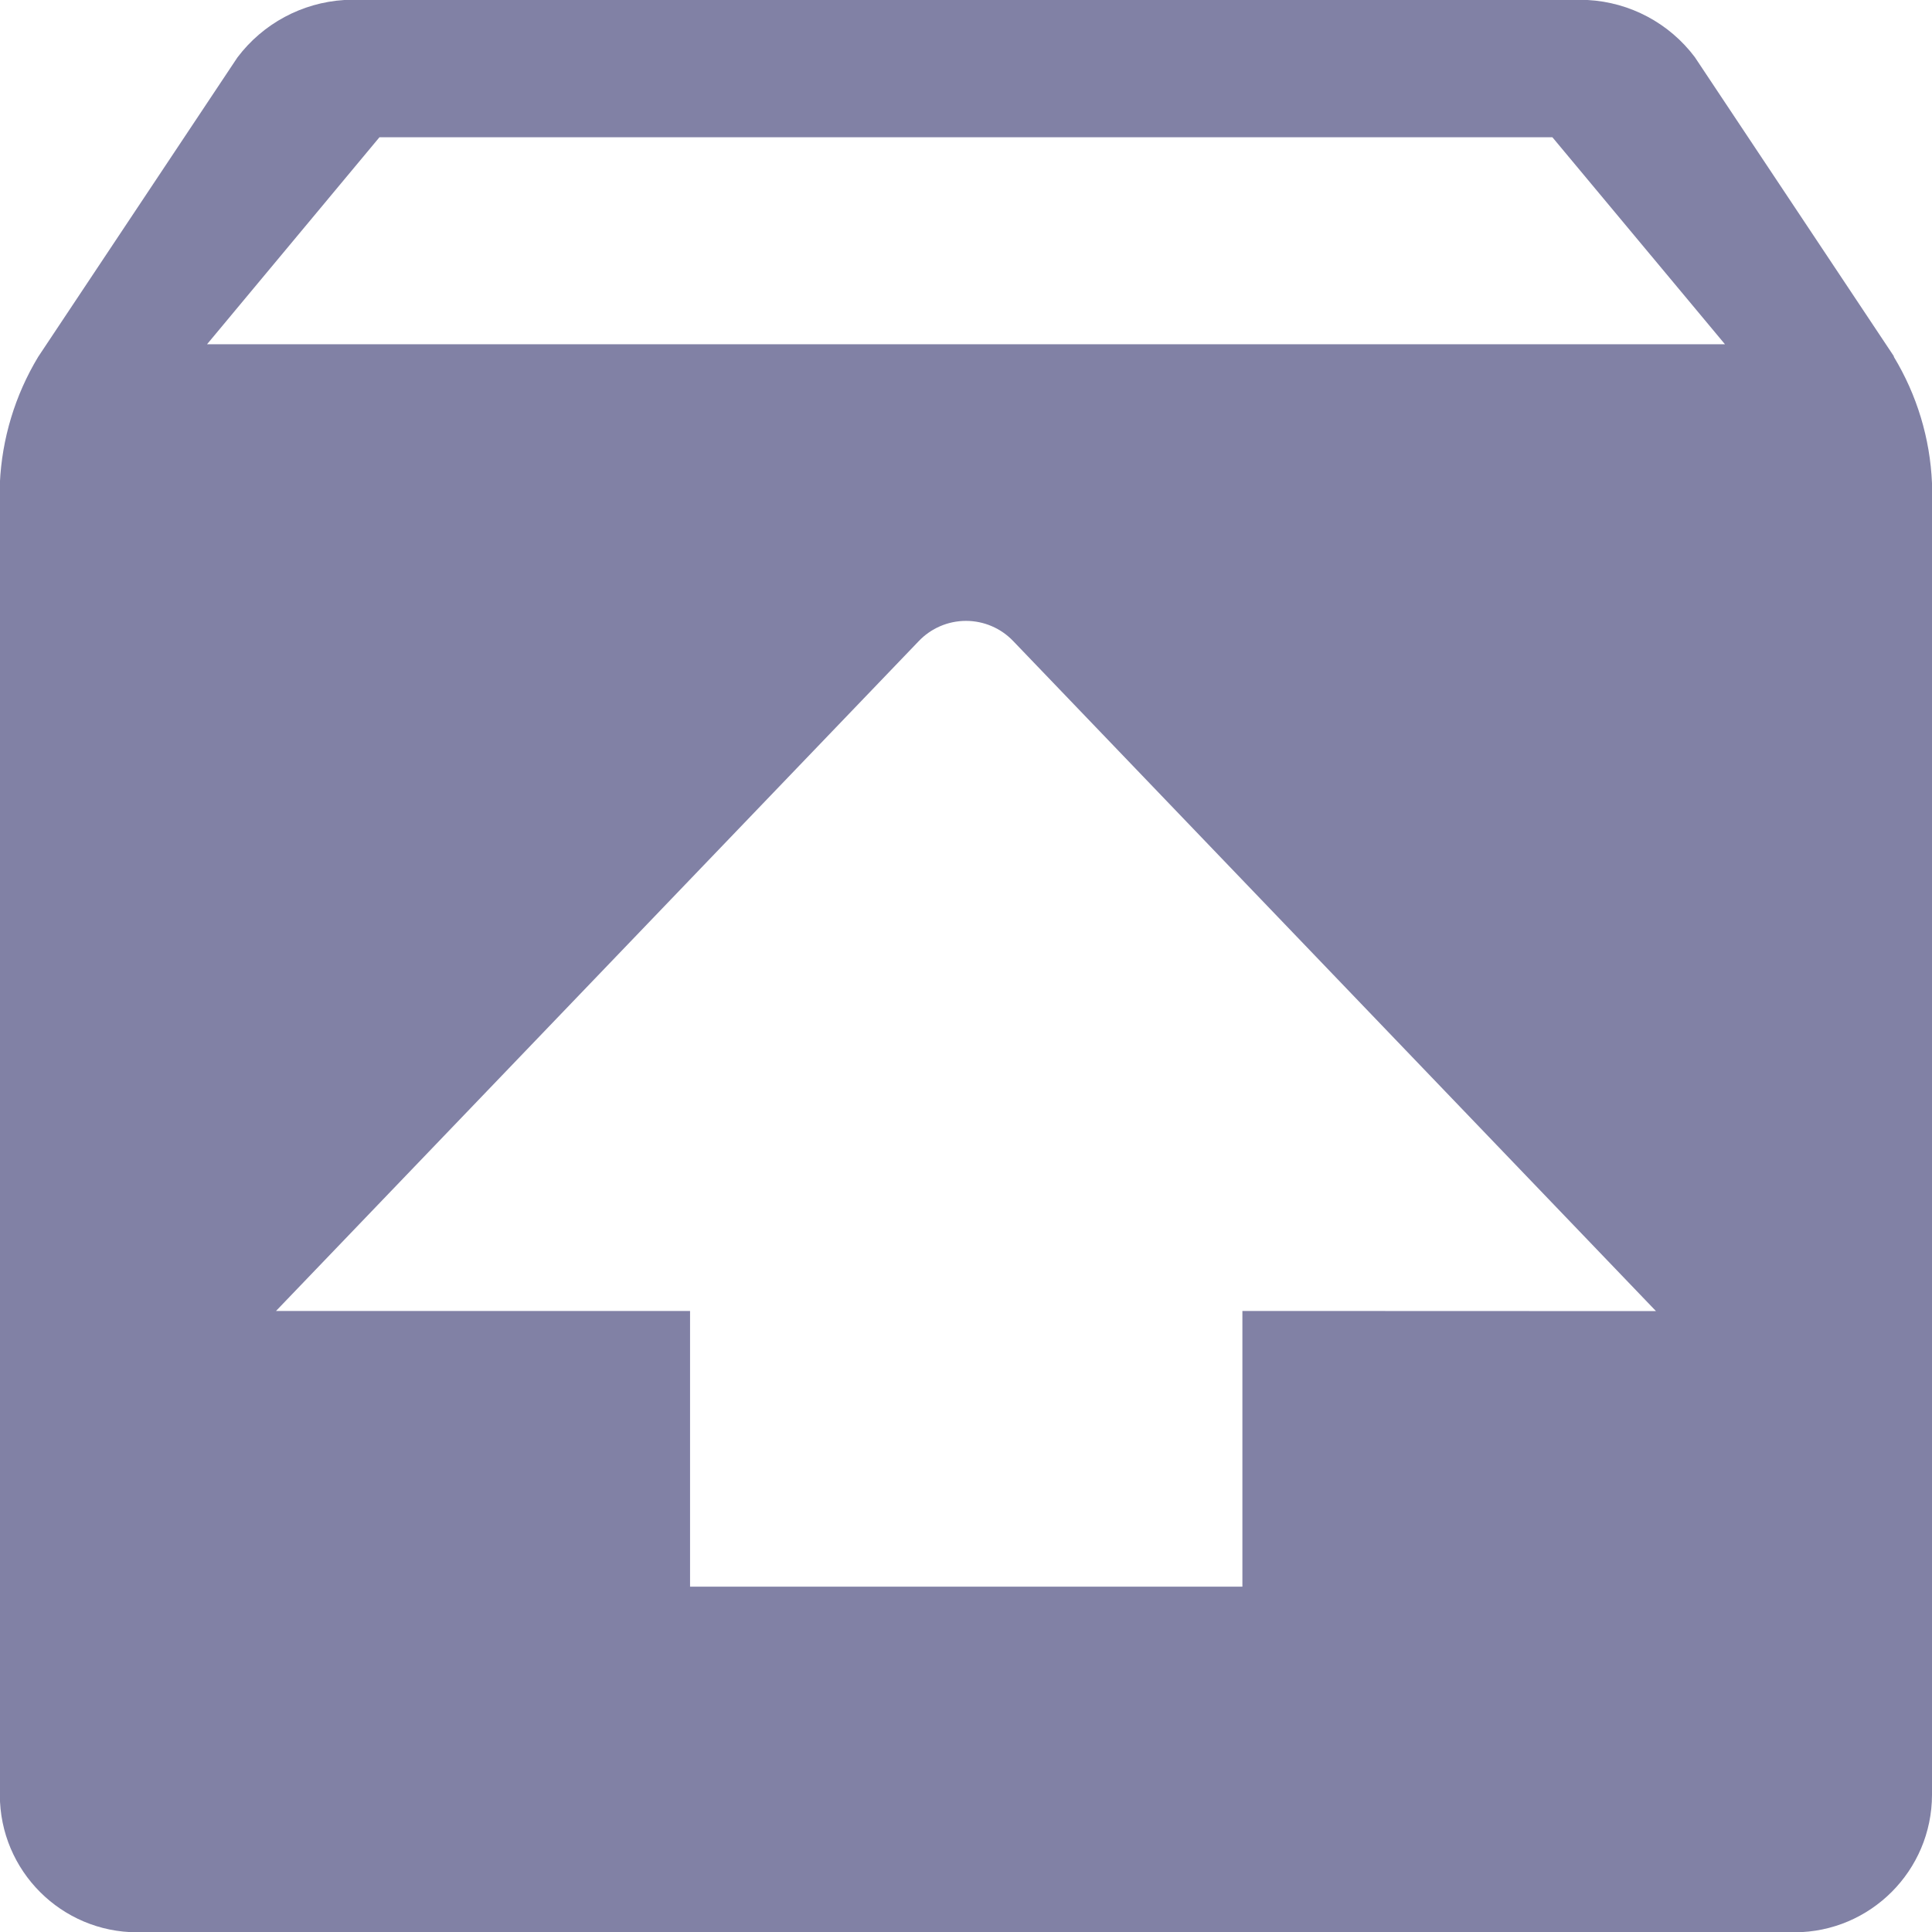
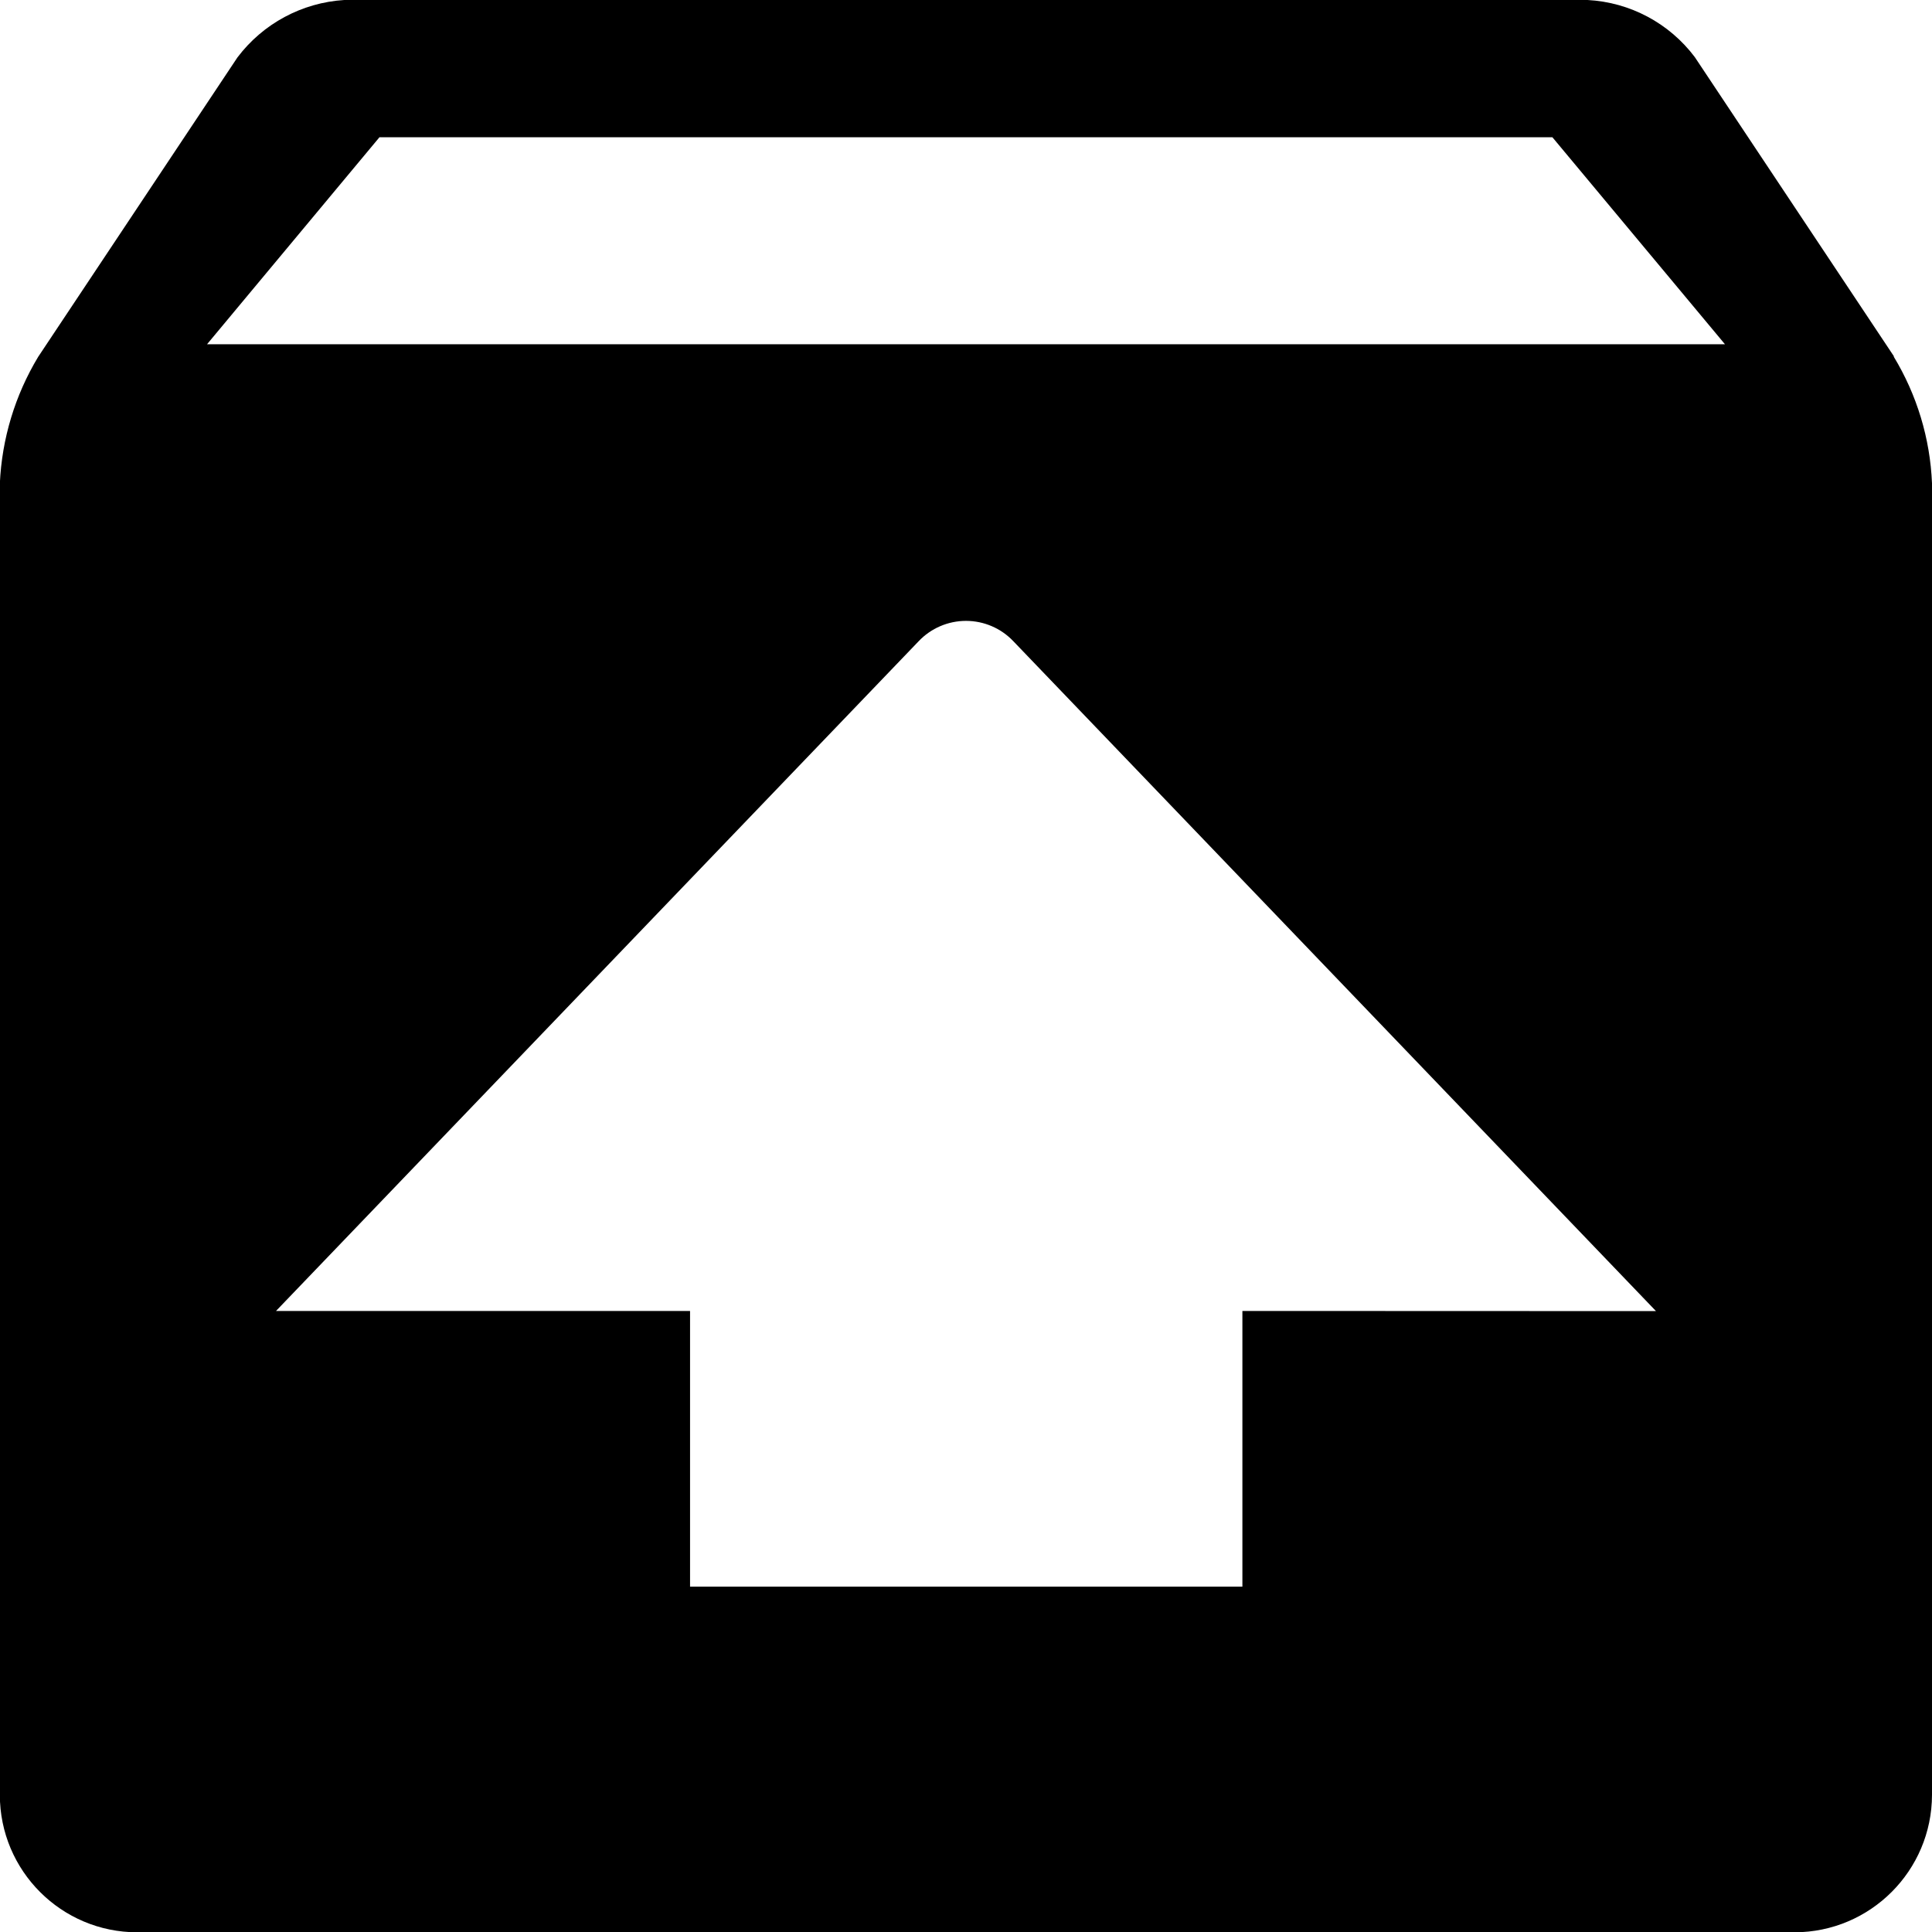
<svg xmlns="http://www.w3.org/2000/svg" width="12.907" height="12.907" viewBox="0 0 12.907 12.907">
-   <defs>
-     <style>.a{fill:#8181a5;}</style>
-   </defs>
-   <path class="a" d="M65.383,66.3l1.152-1.383h7.836L75.524,66.3ZM72.3,72.758V74.6H68.61V72.758H65.844l4.293-4.474a.436.436,0,0,1,.633,0l4.293,4.475Zm4.353-6.377-1.331-2A.96.96,0,0,0,74.606,64H66.3a.969.969,0,0,0-.714.384l-1.331,2a1.794,1.794,0,0,0-.256.846v8.761a.918.918,0,0,0,.918.918H75.989a.92.92,0,0,0,.918-.918V67.228a1.775,1.775,0,0,0-.256-.846" transform="translate(-64 -64)" />
+   <path d="M65.383,66.3l1.152-1.383h7.836L75.524,66.3ZM72.3,72.758V74.6H68.61V72.758H65.844l4.293-4.474a.436.436,0,0,1,.633,0l4.293,4.475Zm4.353-6.377-1.331-2A.96.96,0,0,0,74.606,64H66.3a.969.969,0,0,0-.714.384l-1.331,2a1.794,1.794,0,0,0-.256.846v8.761a.918.918,0,0,0,.918.918H75.989a.92.92,0,0,0,.918-.918V67.228a1.775,1.775,0,0,0-.256-.846" transform="translate(-64 -64)" />
</svg>
